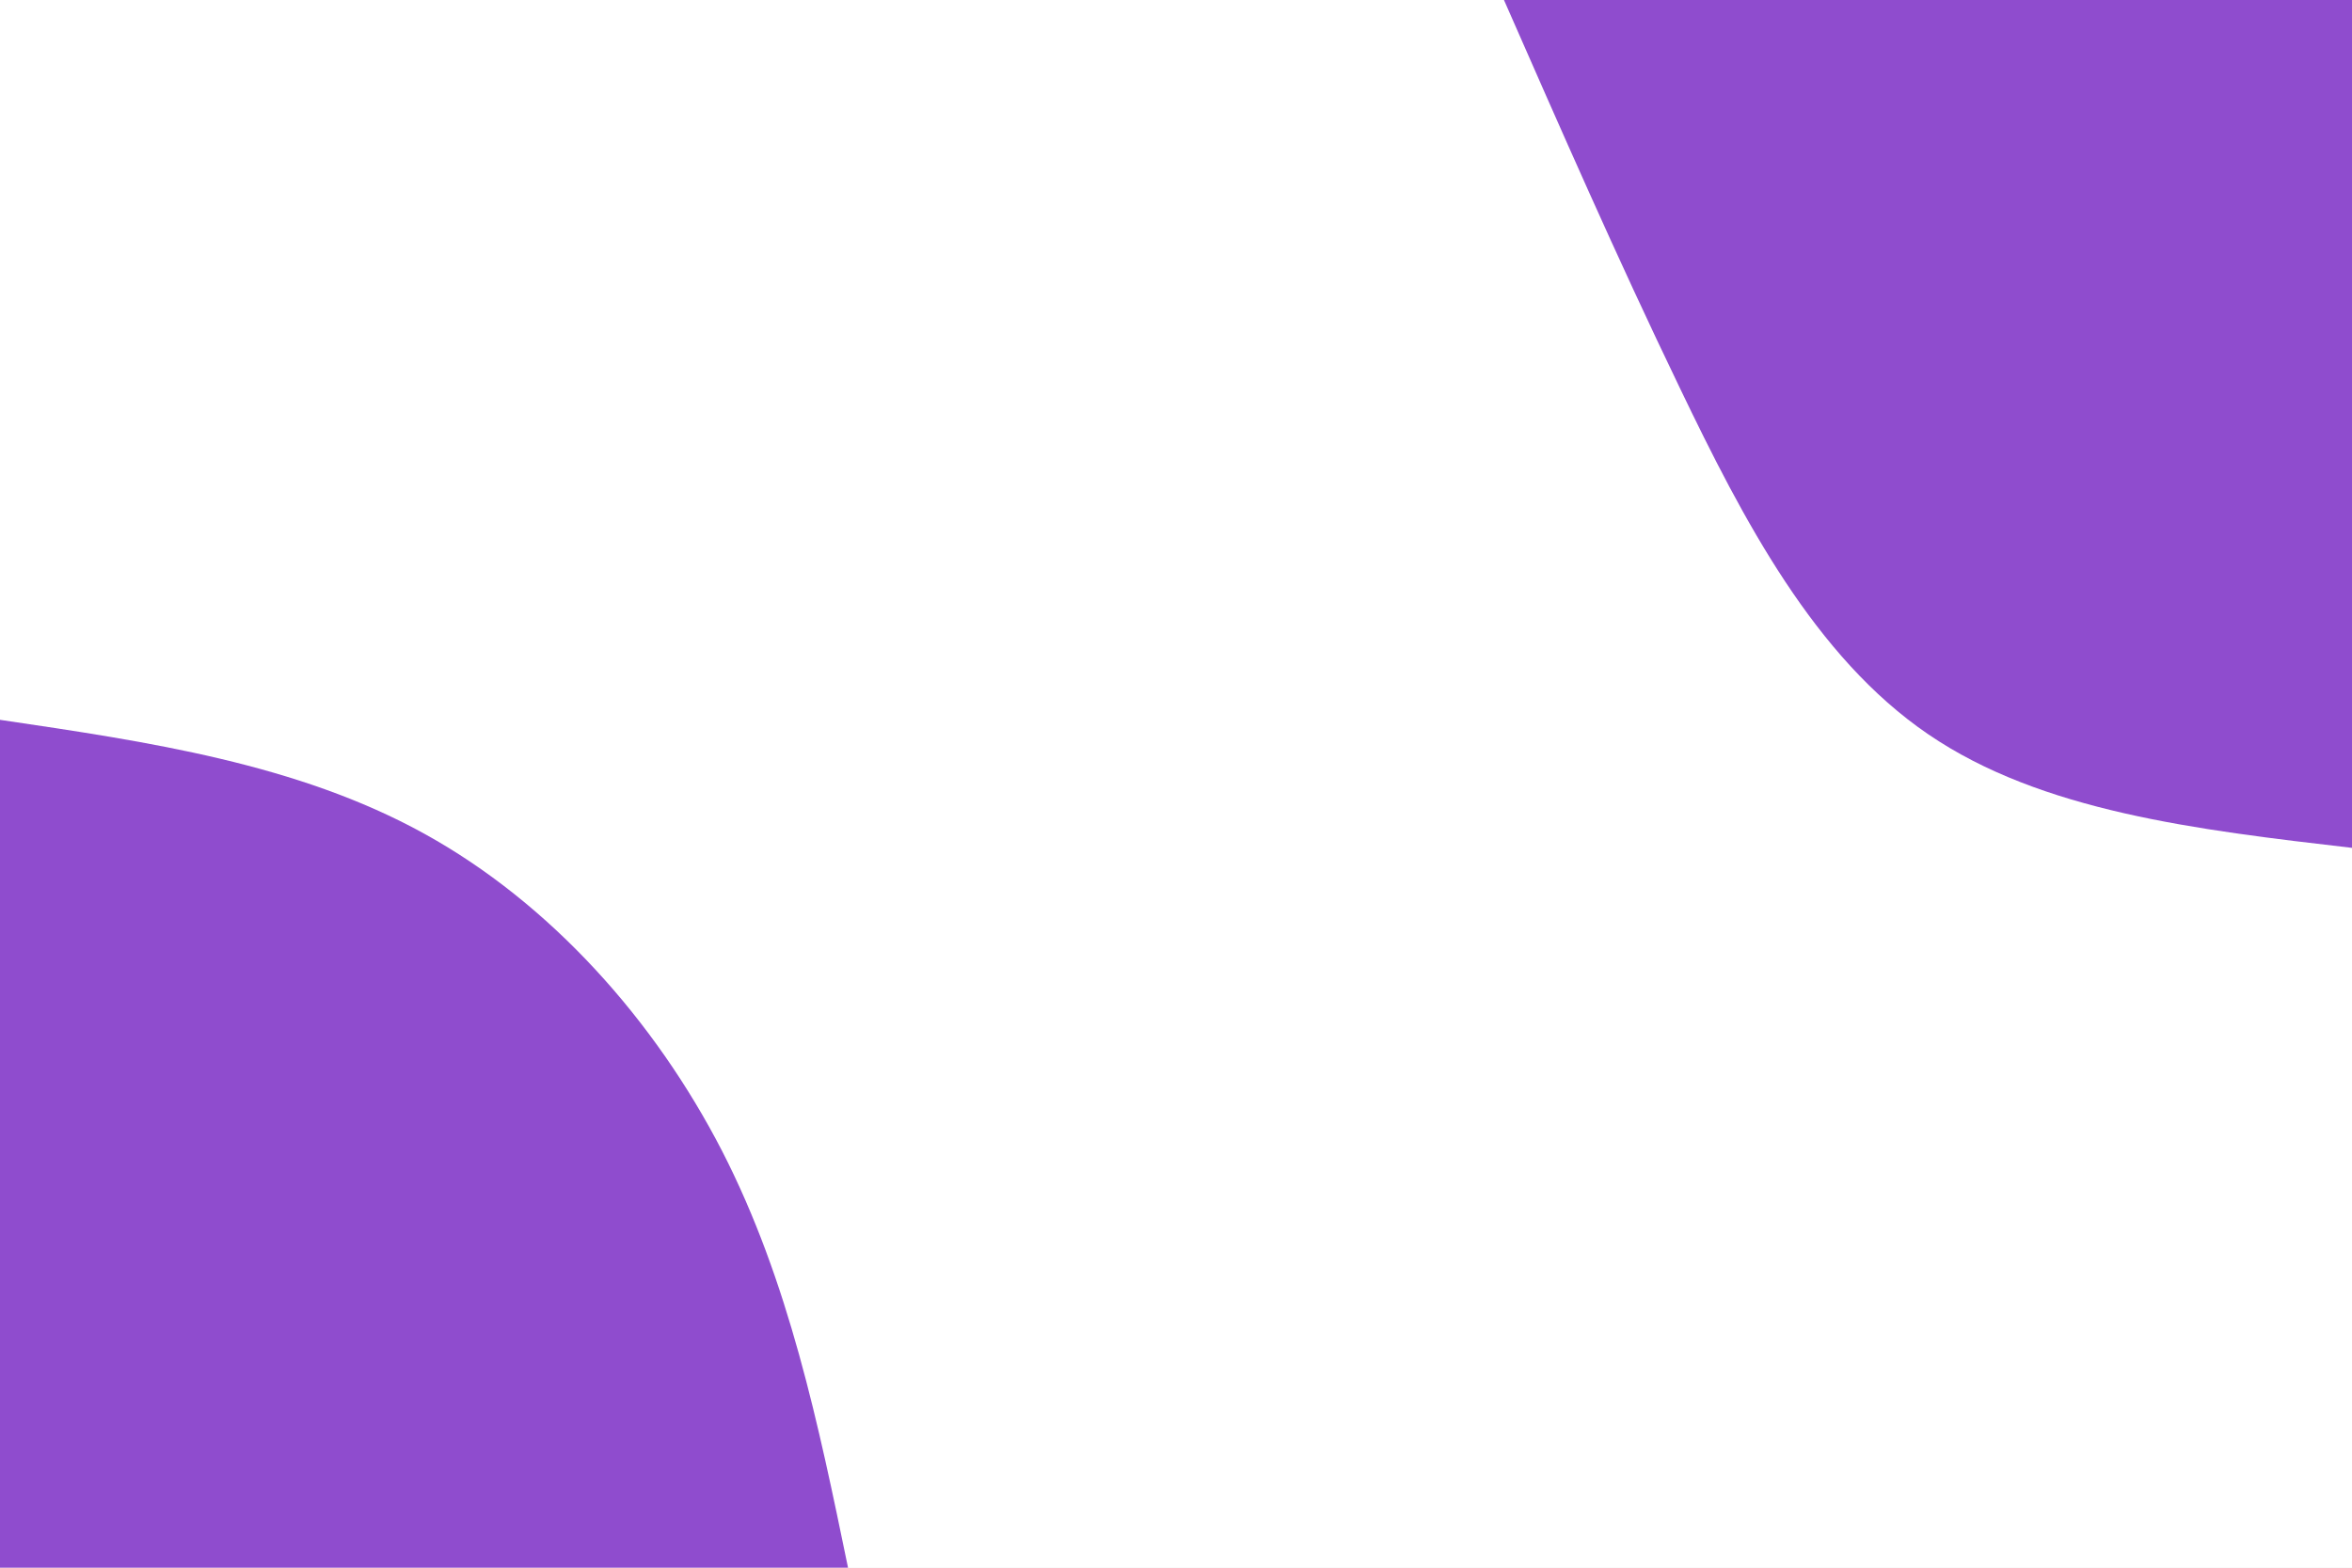
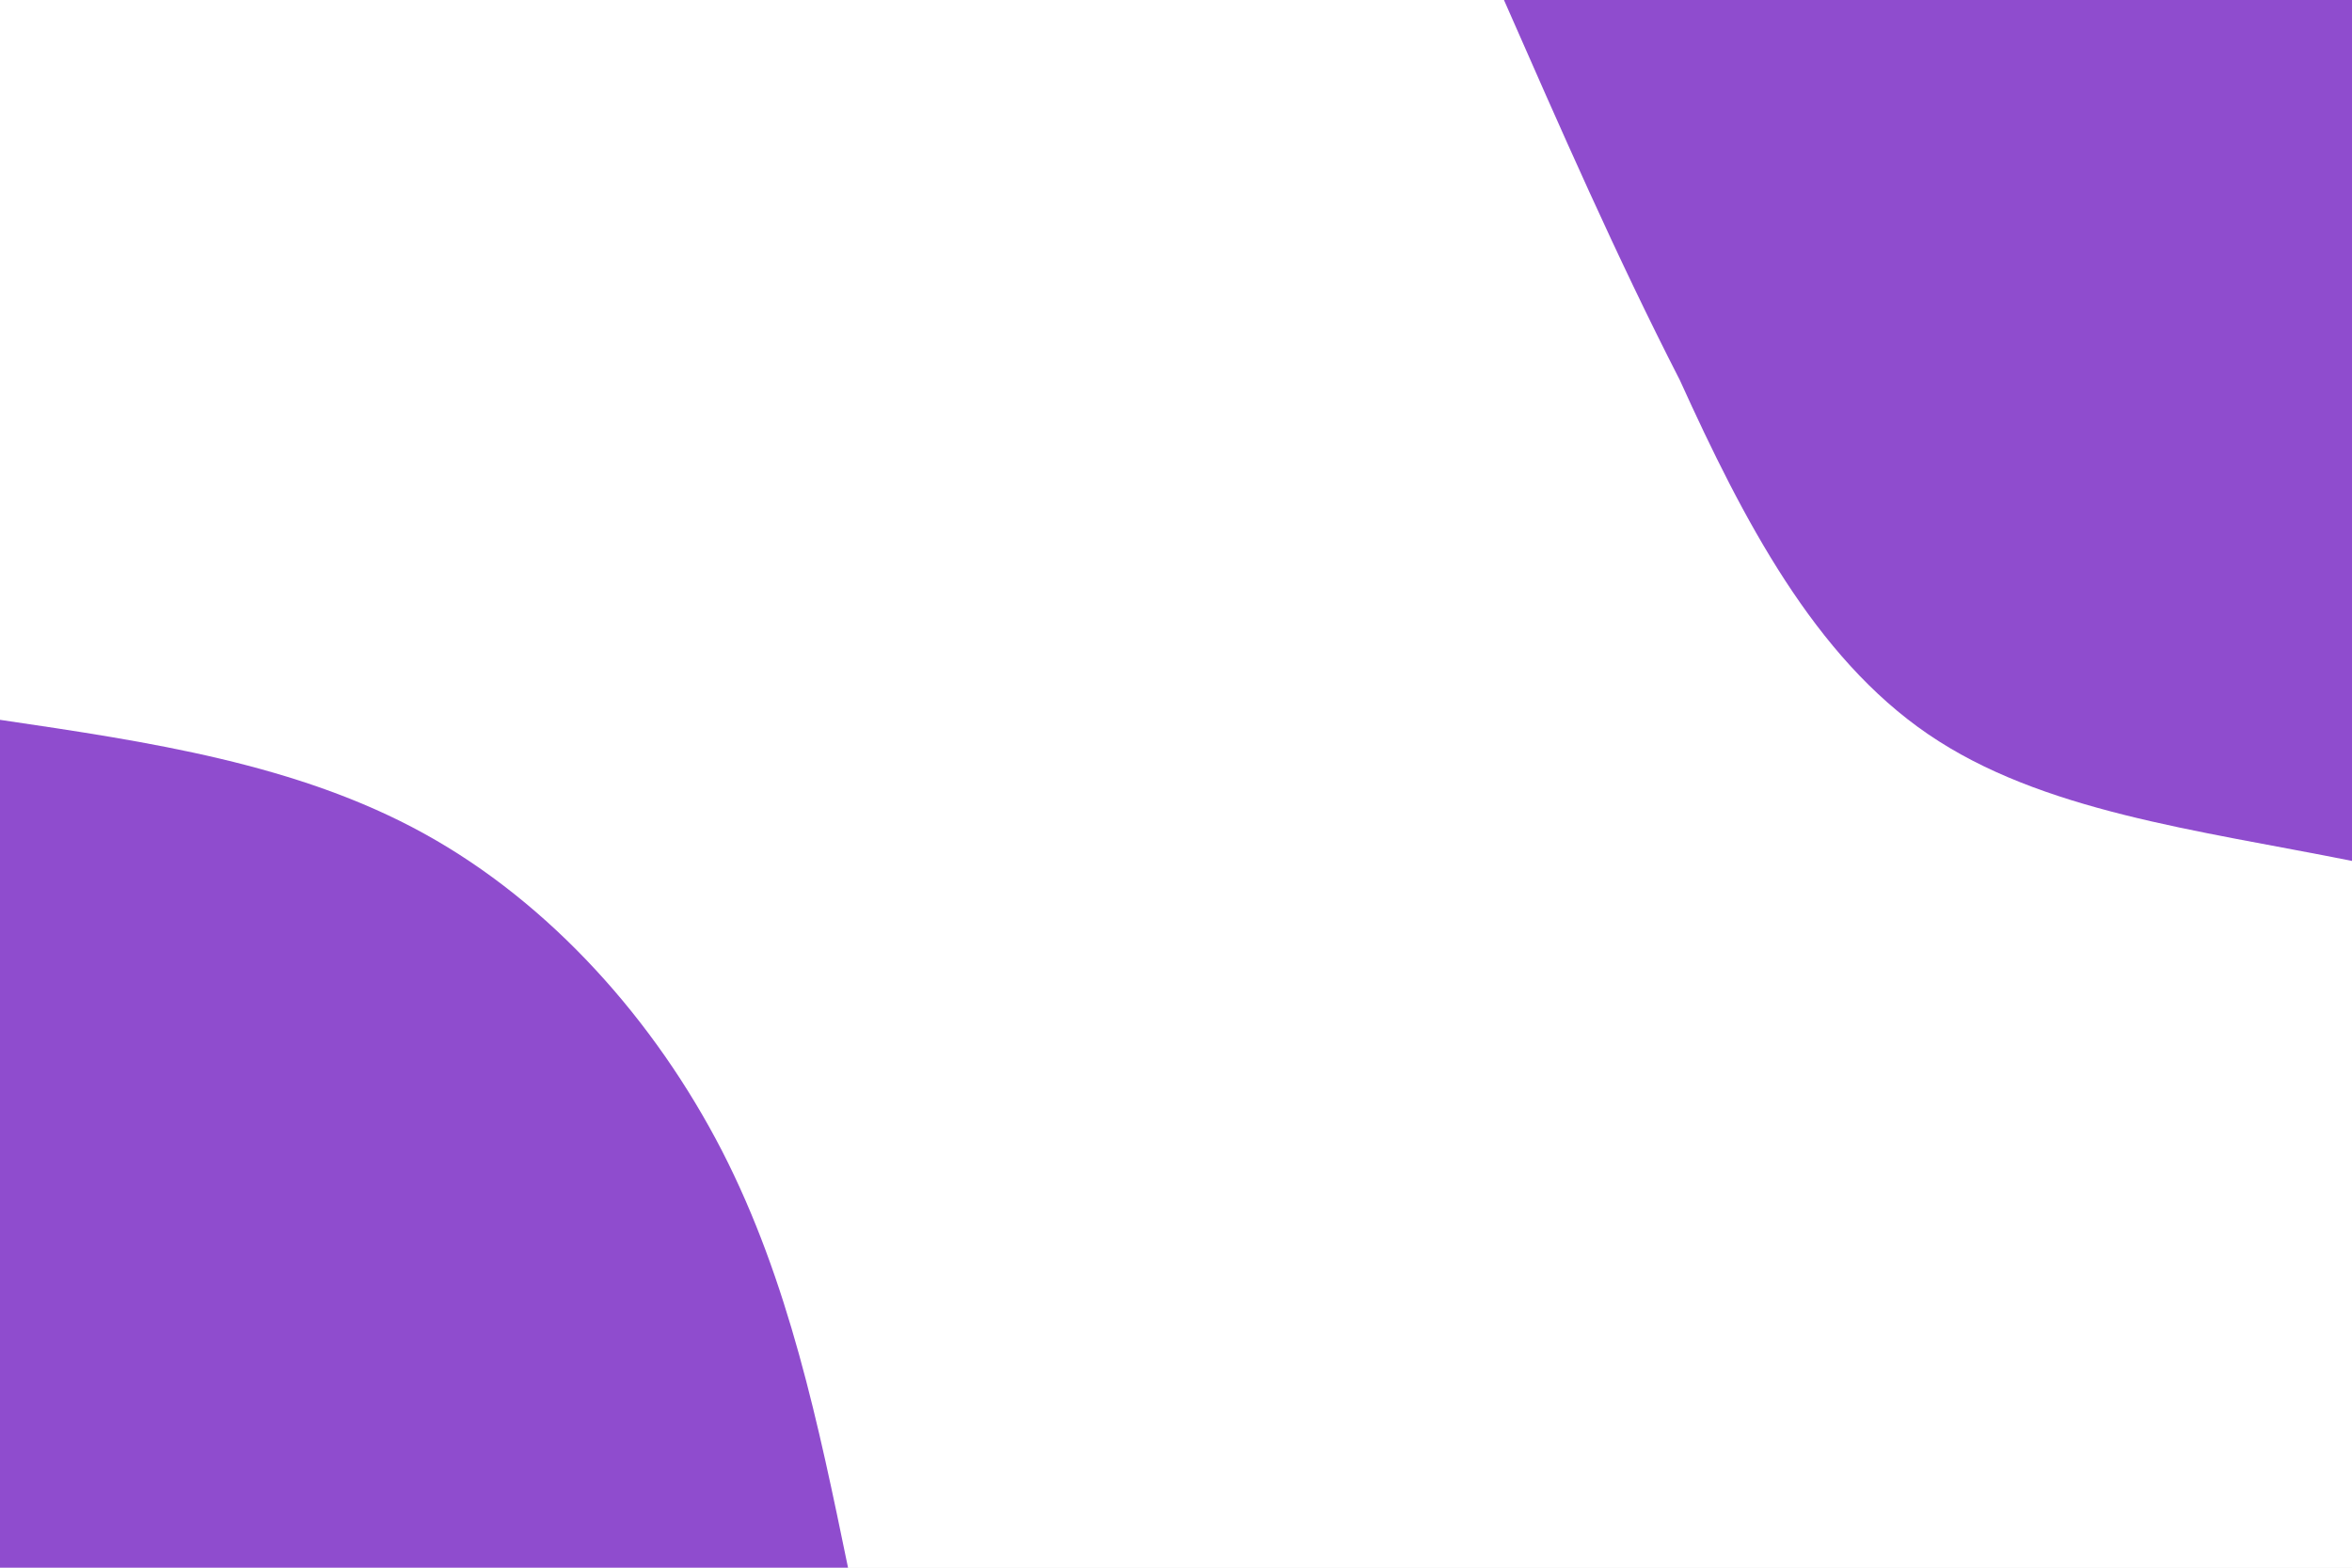
<svg xmlns="http://www.w3.org/2000/svg" id="visual" viewBox="0 0 900 600" width="900" height="600" version="1.1">
  <rect x="0" y="0" width="900" height="600" fill="#fff" />
  <defs>
    <linearGradient id="grad1_0" x1="33.3%" y1="0%" x2="100%" y2="100%">
      <stop offset="20%" stop-color="#fff" stop-opacity="1" />
      <stop offset="80%" stop-color="#fff" stop-opacity="1" />
    </linearGradient>
  </defs>
  <defs>
    <linearGradient id="grad2_0" x1="0%" y1="0%" x2="66.7%" y2="100%">
      <stop offset="20%" stop-color="#fff" stop-opacity="1" />
      <stop offset="80%" stop-color="#fff" stop-opacity="1" />
    </linearGradient>
  </defs>
  <g transform="translate(900, 0)">
-     <path d="M0 324.5C-59.4 317.6 -118.9 310.6 -162.2 281C-205.6 251.4 -232.9 199.1 -257.2 148.5C-281.6 97.9 -303 48.9 -324.5 0L0 0Z" fill="#8f4cce" />
+     <path d="M0 329.5C-59.4 317.6 -118.9 310.6 -162.2 281C-205.6 251.4 -232.9 199.1 -257.2 145.5C-281.6 97.9 -303 48.9 -324.5 0L0 0Z" fill="#8f4cce" />
  </g>
  <g transform="translate(0, 600)">
    <path d="M0 -324.5C56.9 -316.1 113.8 -307.7 162.2 -281C210.7 -254.3 250.6 -209.4 276.3 -159.5C301.9 -109.6 313.2 -54.8 324.5 0L0 0Z" fill="#8f4cce" />
  </g>
</svg>
